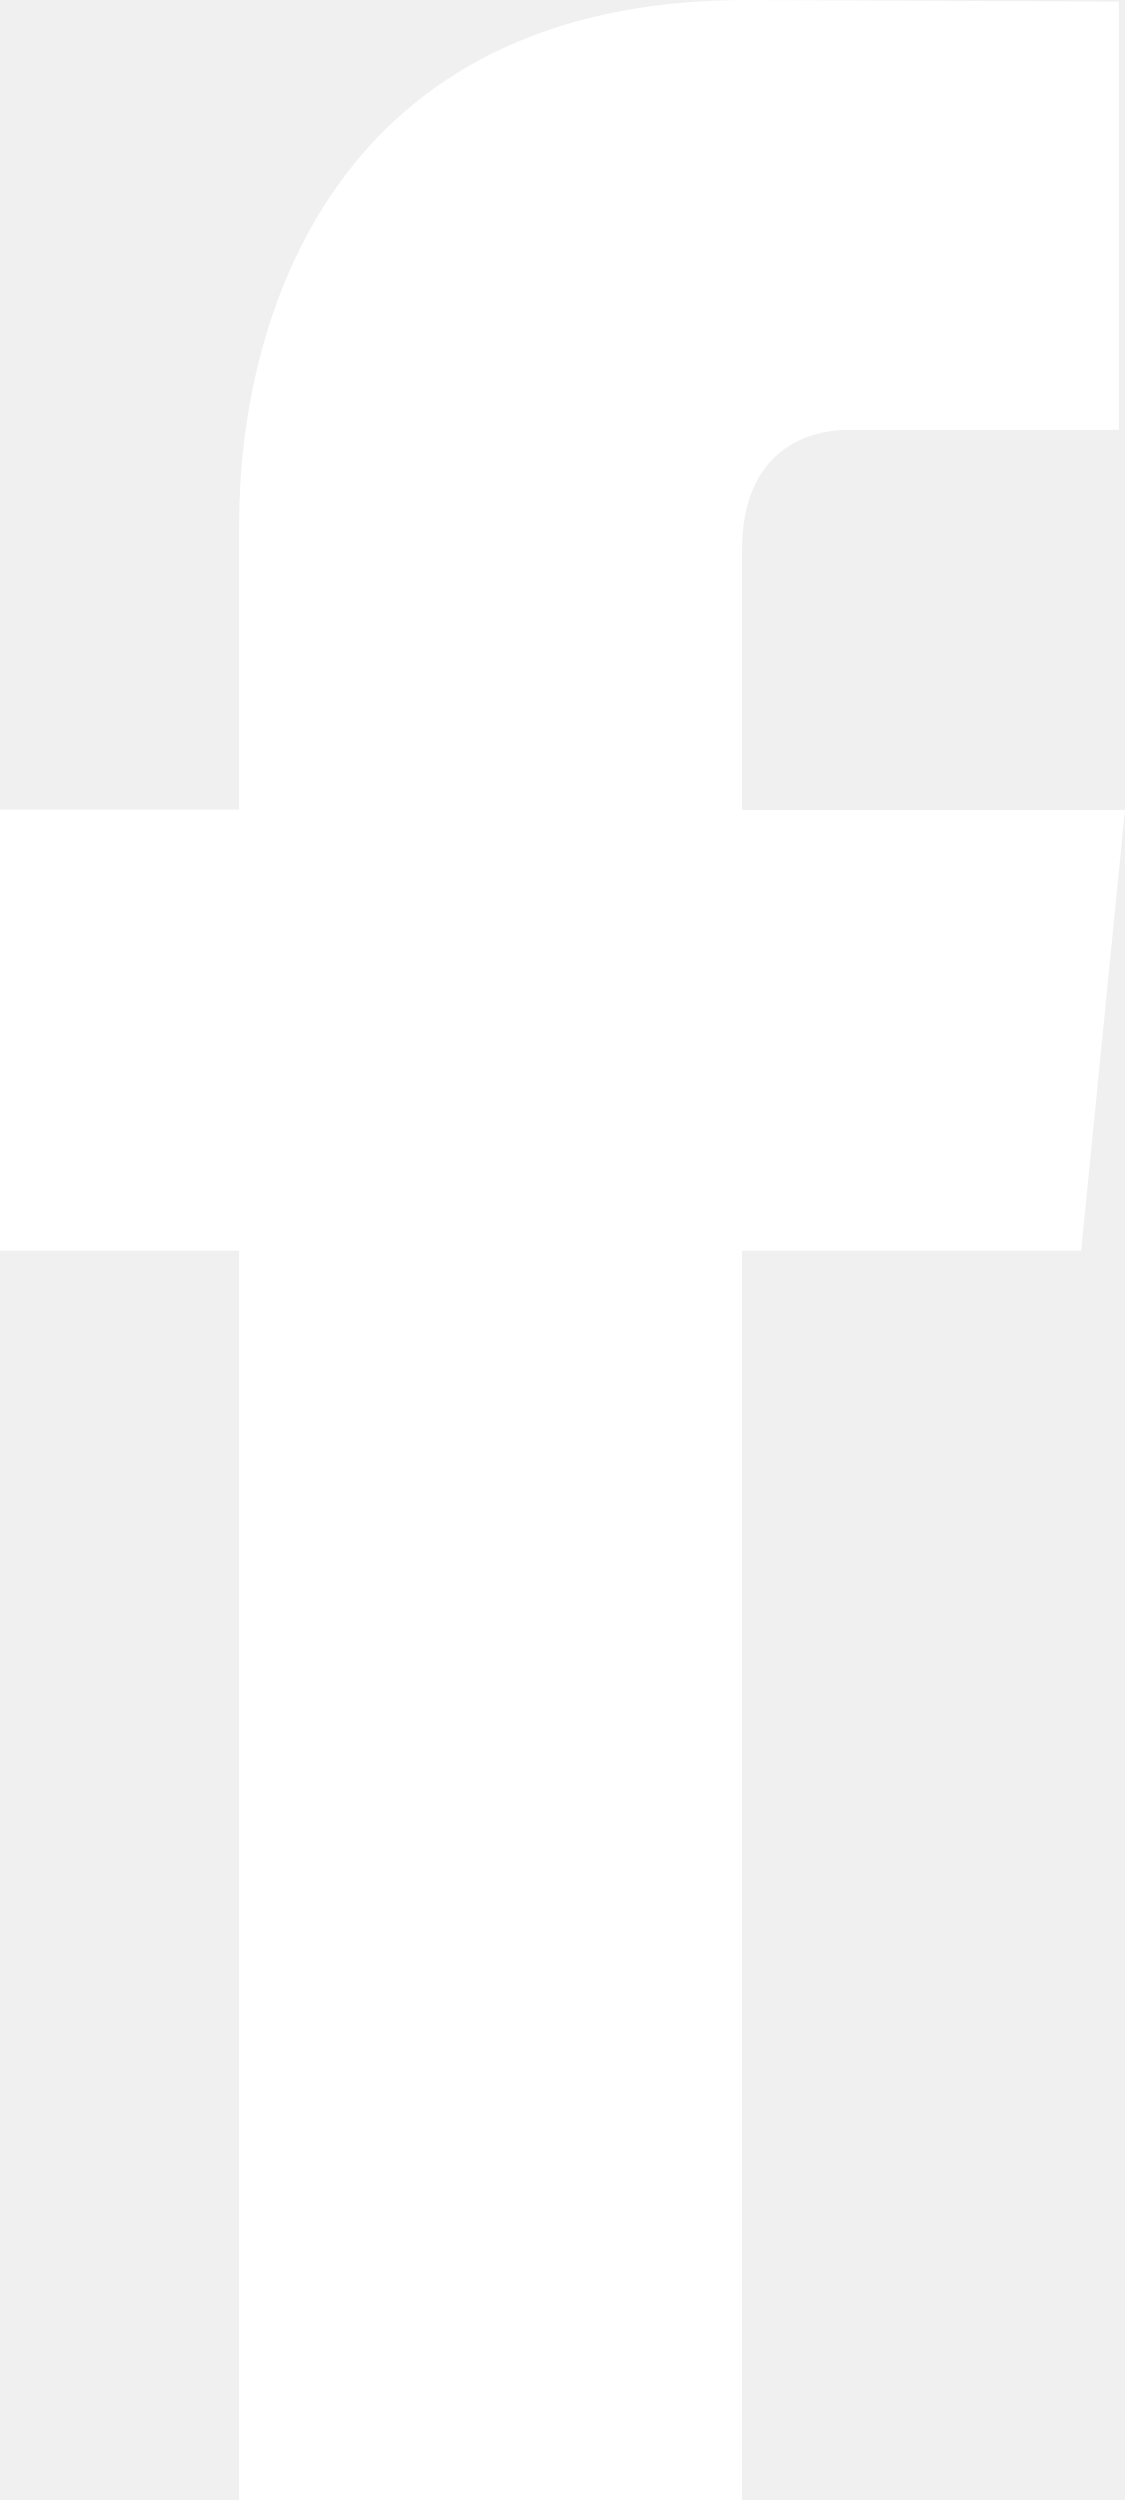
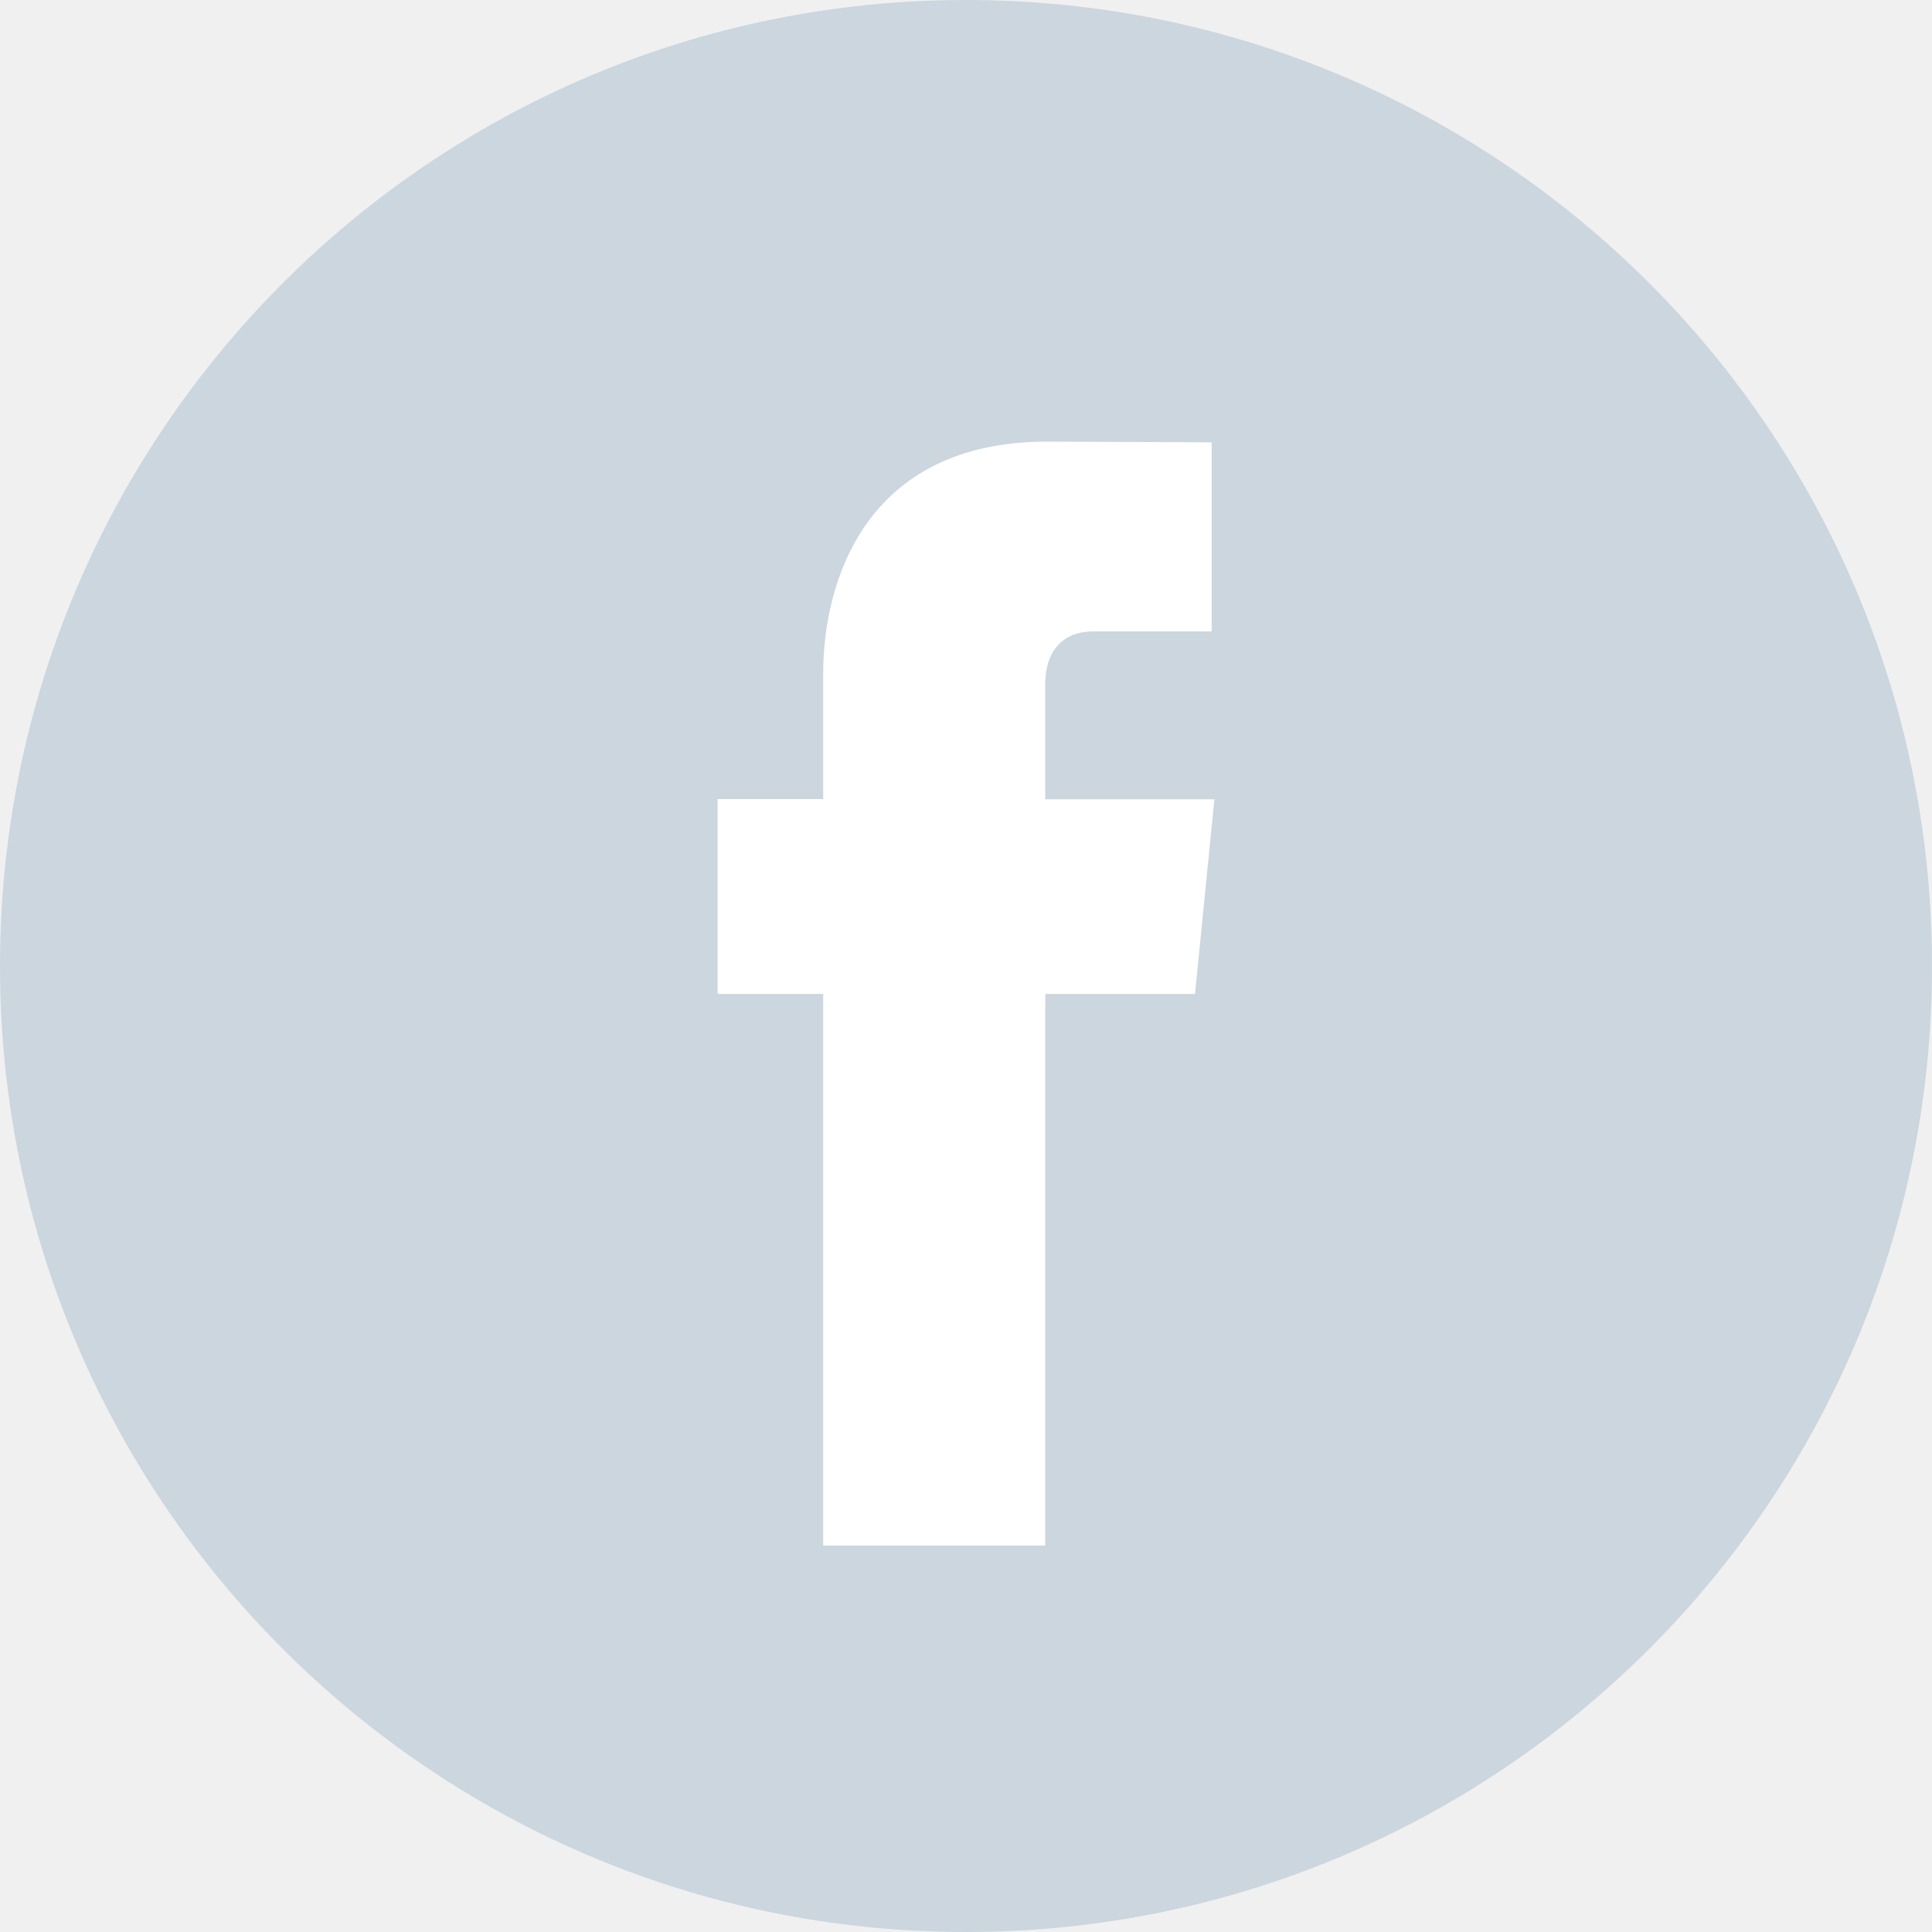
- <svg xmlns="http://www.w3.org/2000/svg" xmlns:xlink="http://www.w3.org/1999/xlink" width="9" height="20" viewBox="0 0 9 20" version="1.1">
-   <g id="Canvas" transform="translate(-2038 -403)">
-     <g id="Fill 3">
-       <use xlink:href="#path0_fill" transform="translate(2038 403)" fill="#FFFFFF" />
+ <svg xmlns="http://www.w3.org/2000/svg" width="35px" height="35px" viewBox="0 0 35 35" version="1.1">
+   <defs />
+   <g id="Page-1" stroke="none" stroke-width="1" fill="none" fill-rule="evenodd">
+     <g id="DV-LandingPage-Copy" transform="translate(-1560, -46)">
+       <g id="Group-3" transform="translate(1560, 46)">
+         <g id="Group-5">
+           <rect id="Rectangle-3" fill="#5B89A8" opacity="0.25" x="0" y="0" width="35" height="35" rx="17.5" />
+           <path d="M21.649,18.006 L18.936,18.006 L18.936,28 L14.913,28 L14.913,18.006 L13,18.006 L13,14.476 L14.913,14.476 L14.913,12.192 C14.913,10.558 15.664,8 18.971,8 L21.951,8.013 L21.951,11.439 L19.789,11.439 C19.434,11.439 18.936,11.623 18.936,12.402 L18.936,14.48 L22,14.48 L21.649,18.006" id="Fill-3" fill="#FFFFFF" />
+         </g>
+       </g>
    </g>
  </g>
-   <defs>
-     <path id="path0_fill" fill-rule="evenodd" d="M 8.649 10.006L 5.936 10.006L 5.936 20L 1.913 20L 1.913 10.006L 0 10.006L 0 6.476L 1.913 6.476L 1.913 4.192C 1.913 2.558 2.664 0 5.971 0L 8.951 0.013L 8.951 3.439L 6.789 3.439C 6.434 3.439 5.936 3.623 5.936 4.402L 5.936 6.48L 9 6.48L 8.649 10.006Z" />
-   </defs>
</svg>
